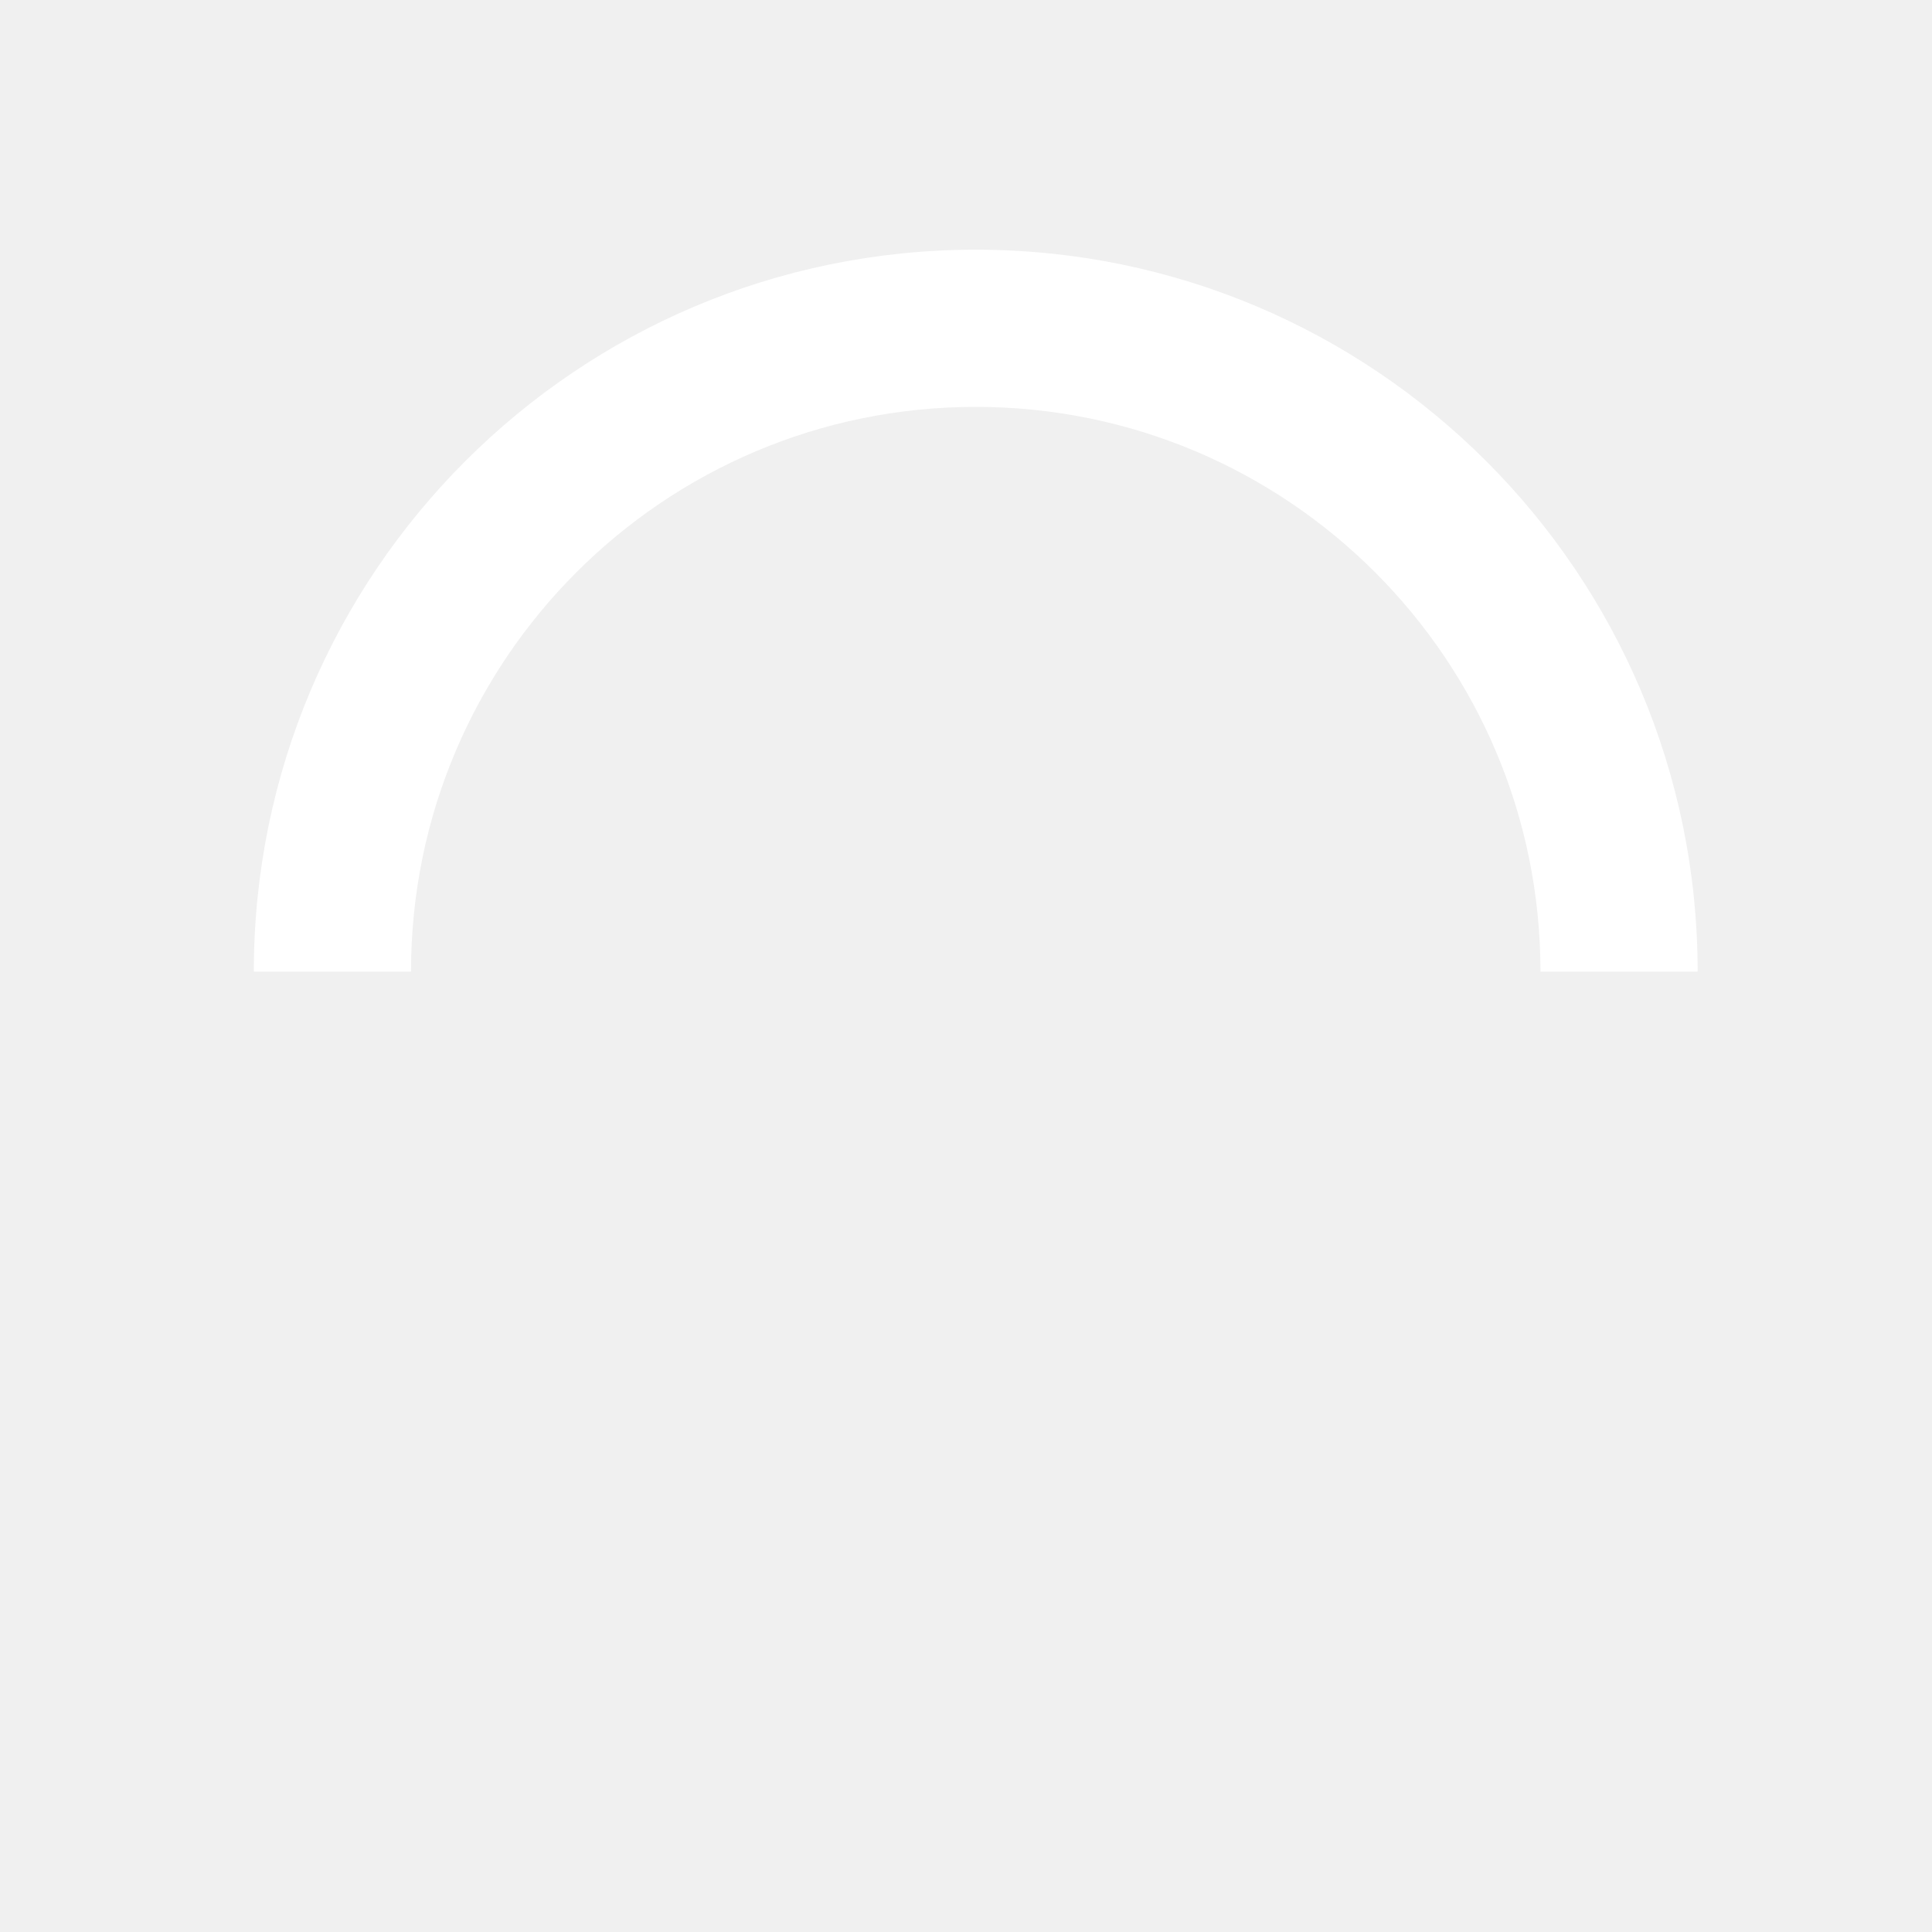
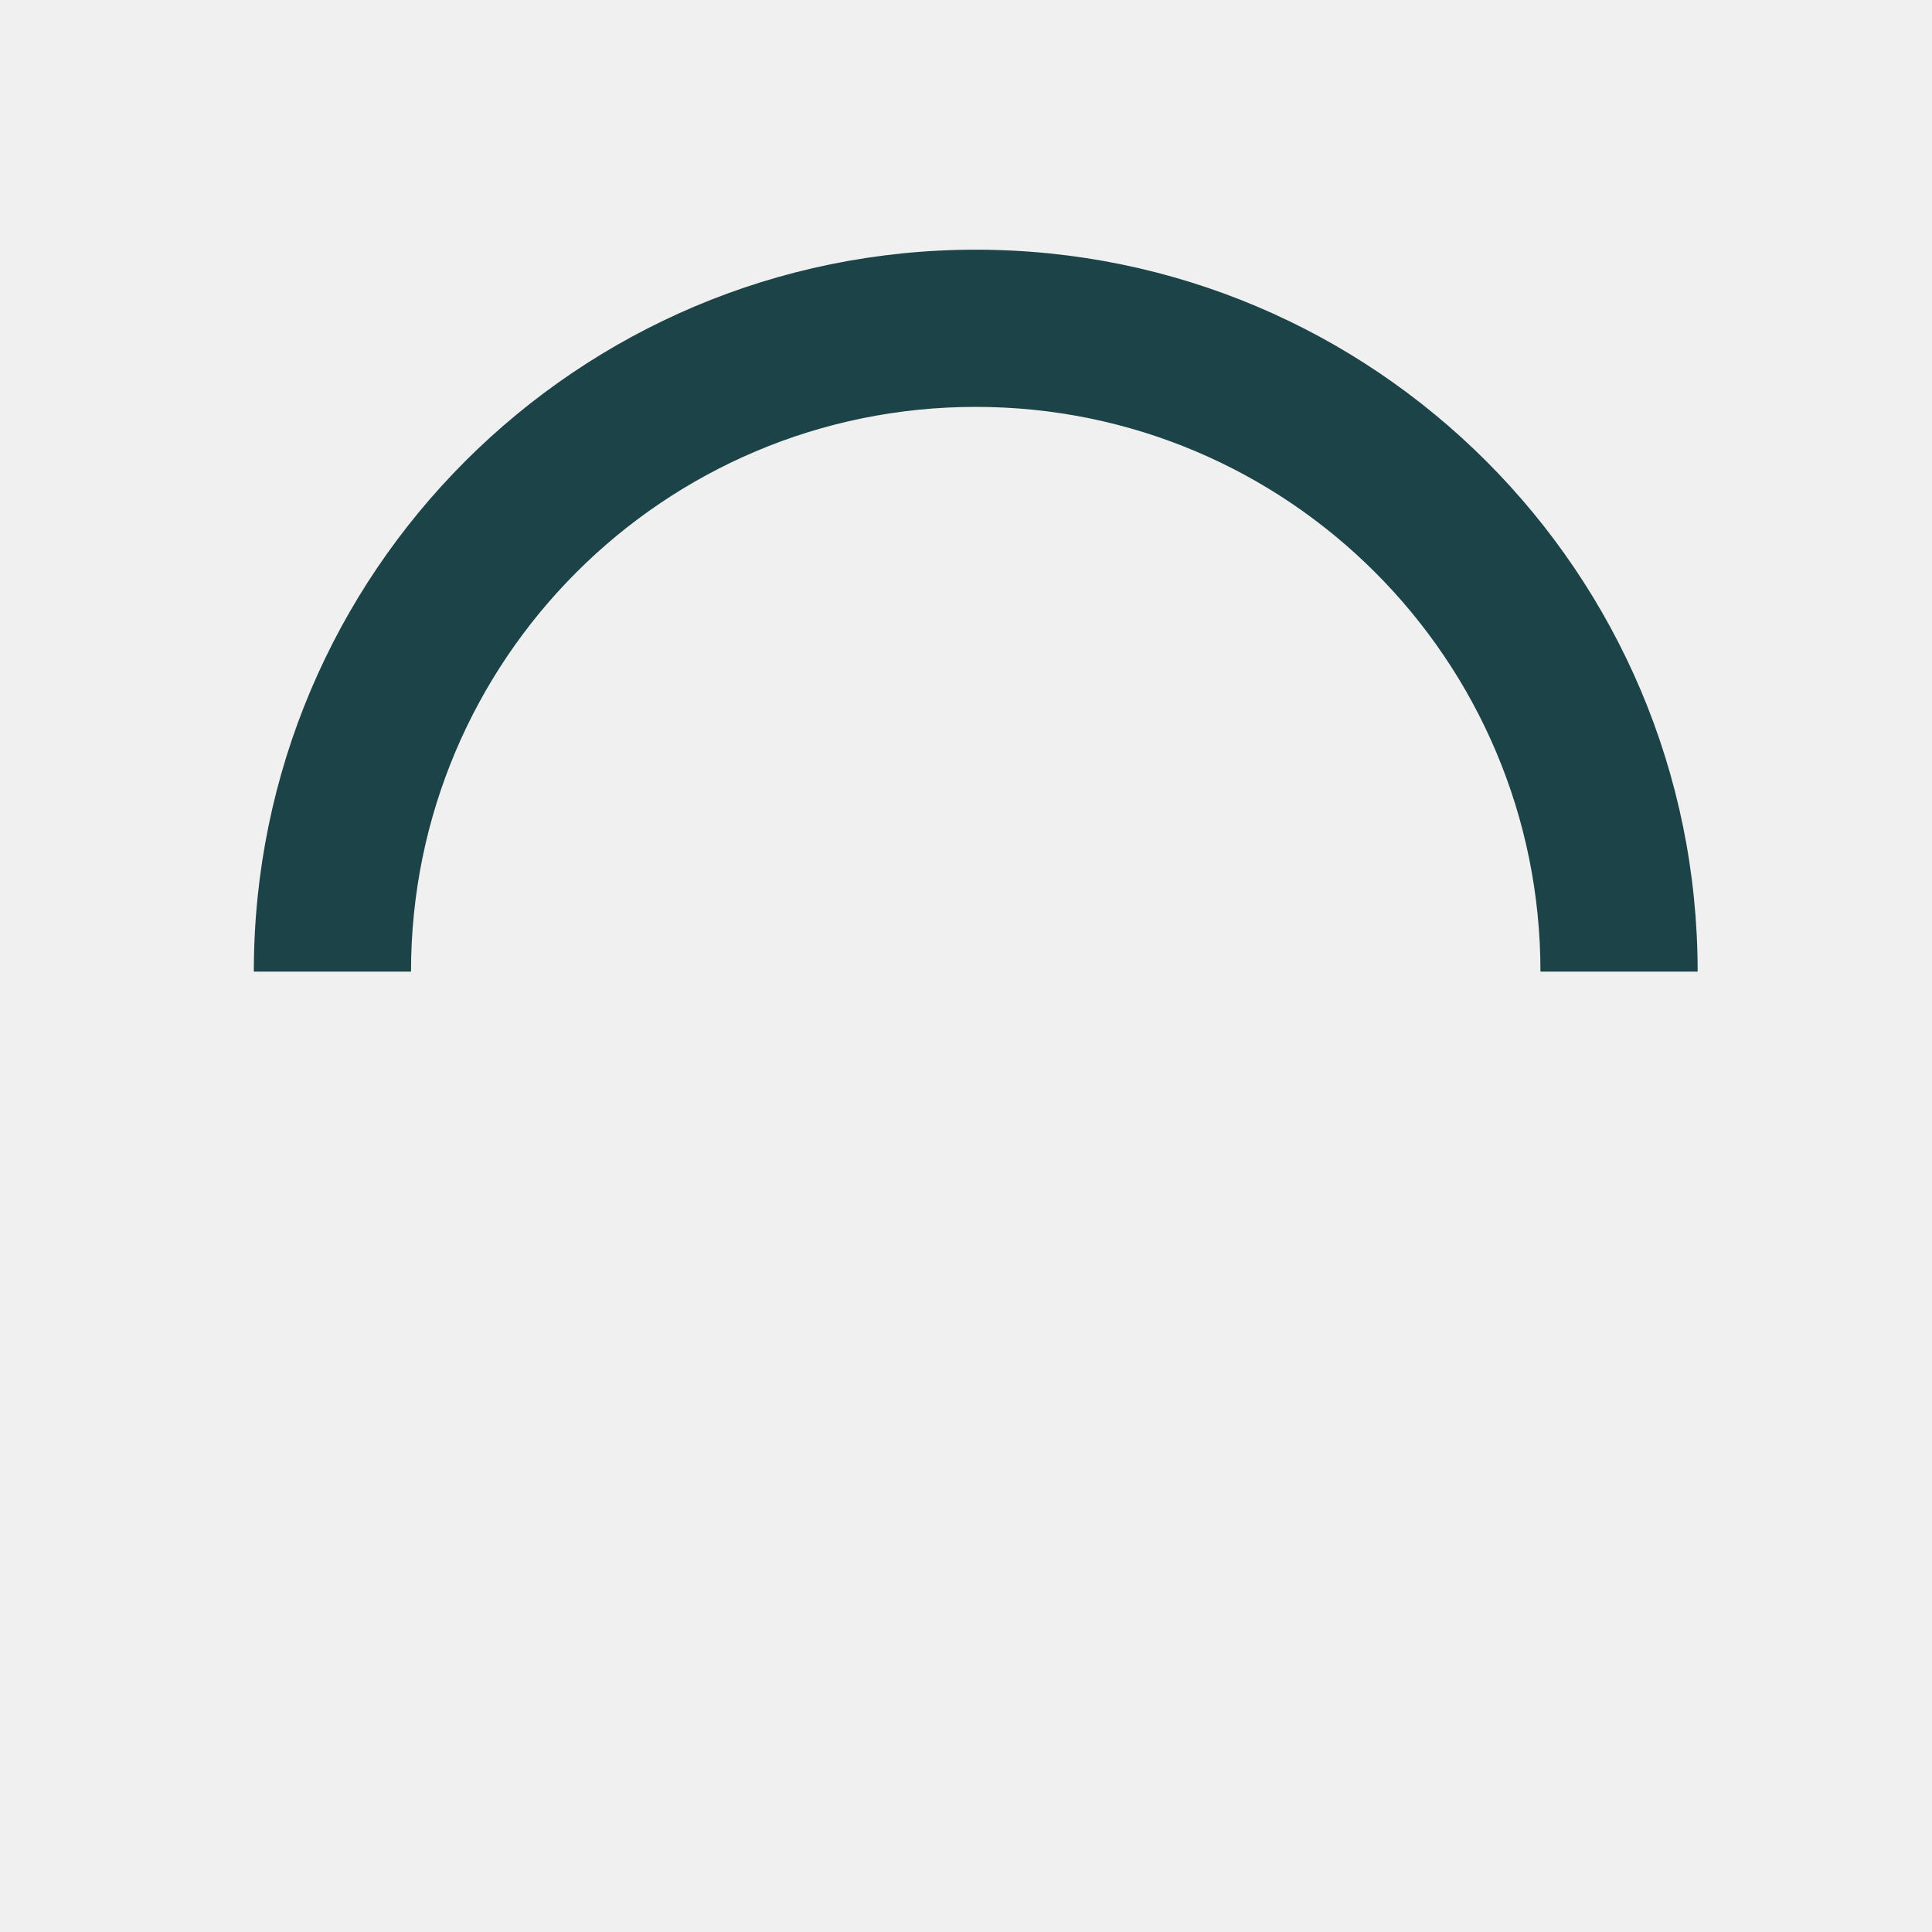
<svg xmlns="http://www.w3.org/2000/svg" version="1.1" x="0px" y="0px" width="34px" height="34x" viewBox="0 0 50 50" xml:space="preserve">
-   <path fill="white" d="M43.935,25.145c0-10.318-8.364-18.683-18.683-18.683c-10.318,0-18.683,8.365-18.683,18.683h4.068c0-8.071,6.543-14.615,14.615-14.615c8.072,0,14.615,6.543,14.615,14.615H43.935z">
+   <path fill="#1C4347" d="M43.935,25.145c0-10.318-8.364-18.683-18.683-18.683c-10.318,0-18.683,8.365-18.683,18.683h4.068c0-8.071,6.543-14.615,14.615-14.615c8.072,0,14.615,6.543,14.615,14.615H43.935z">
    </path>
</svg>
